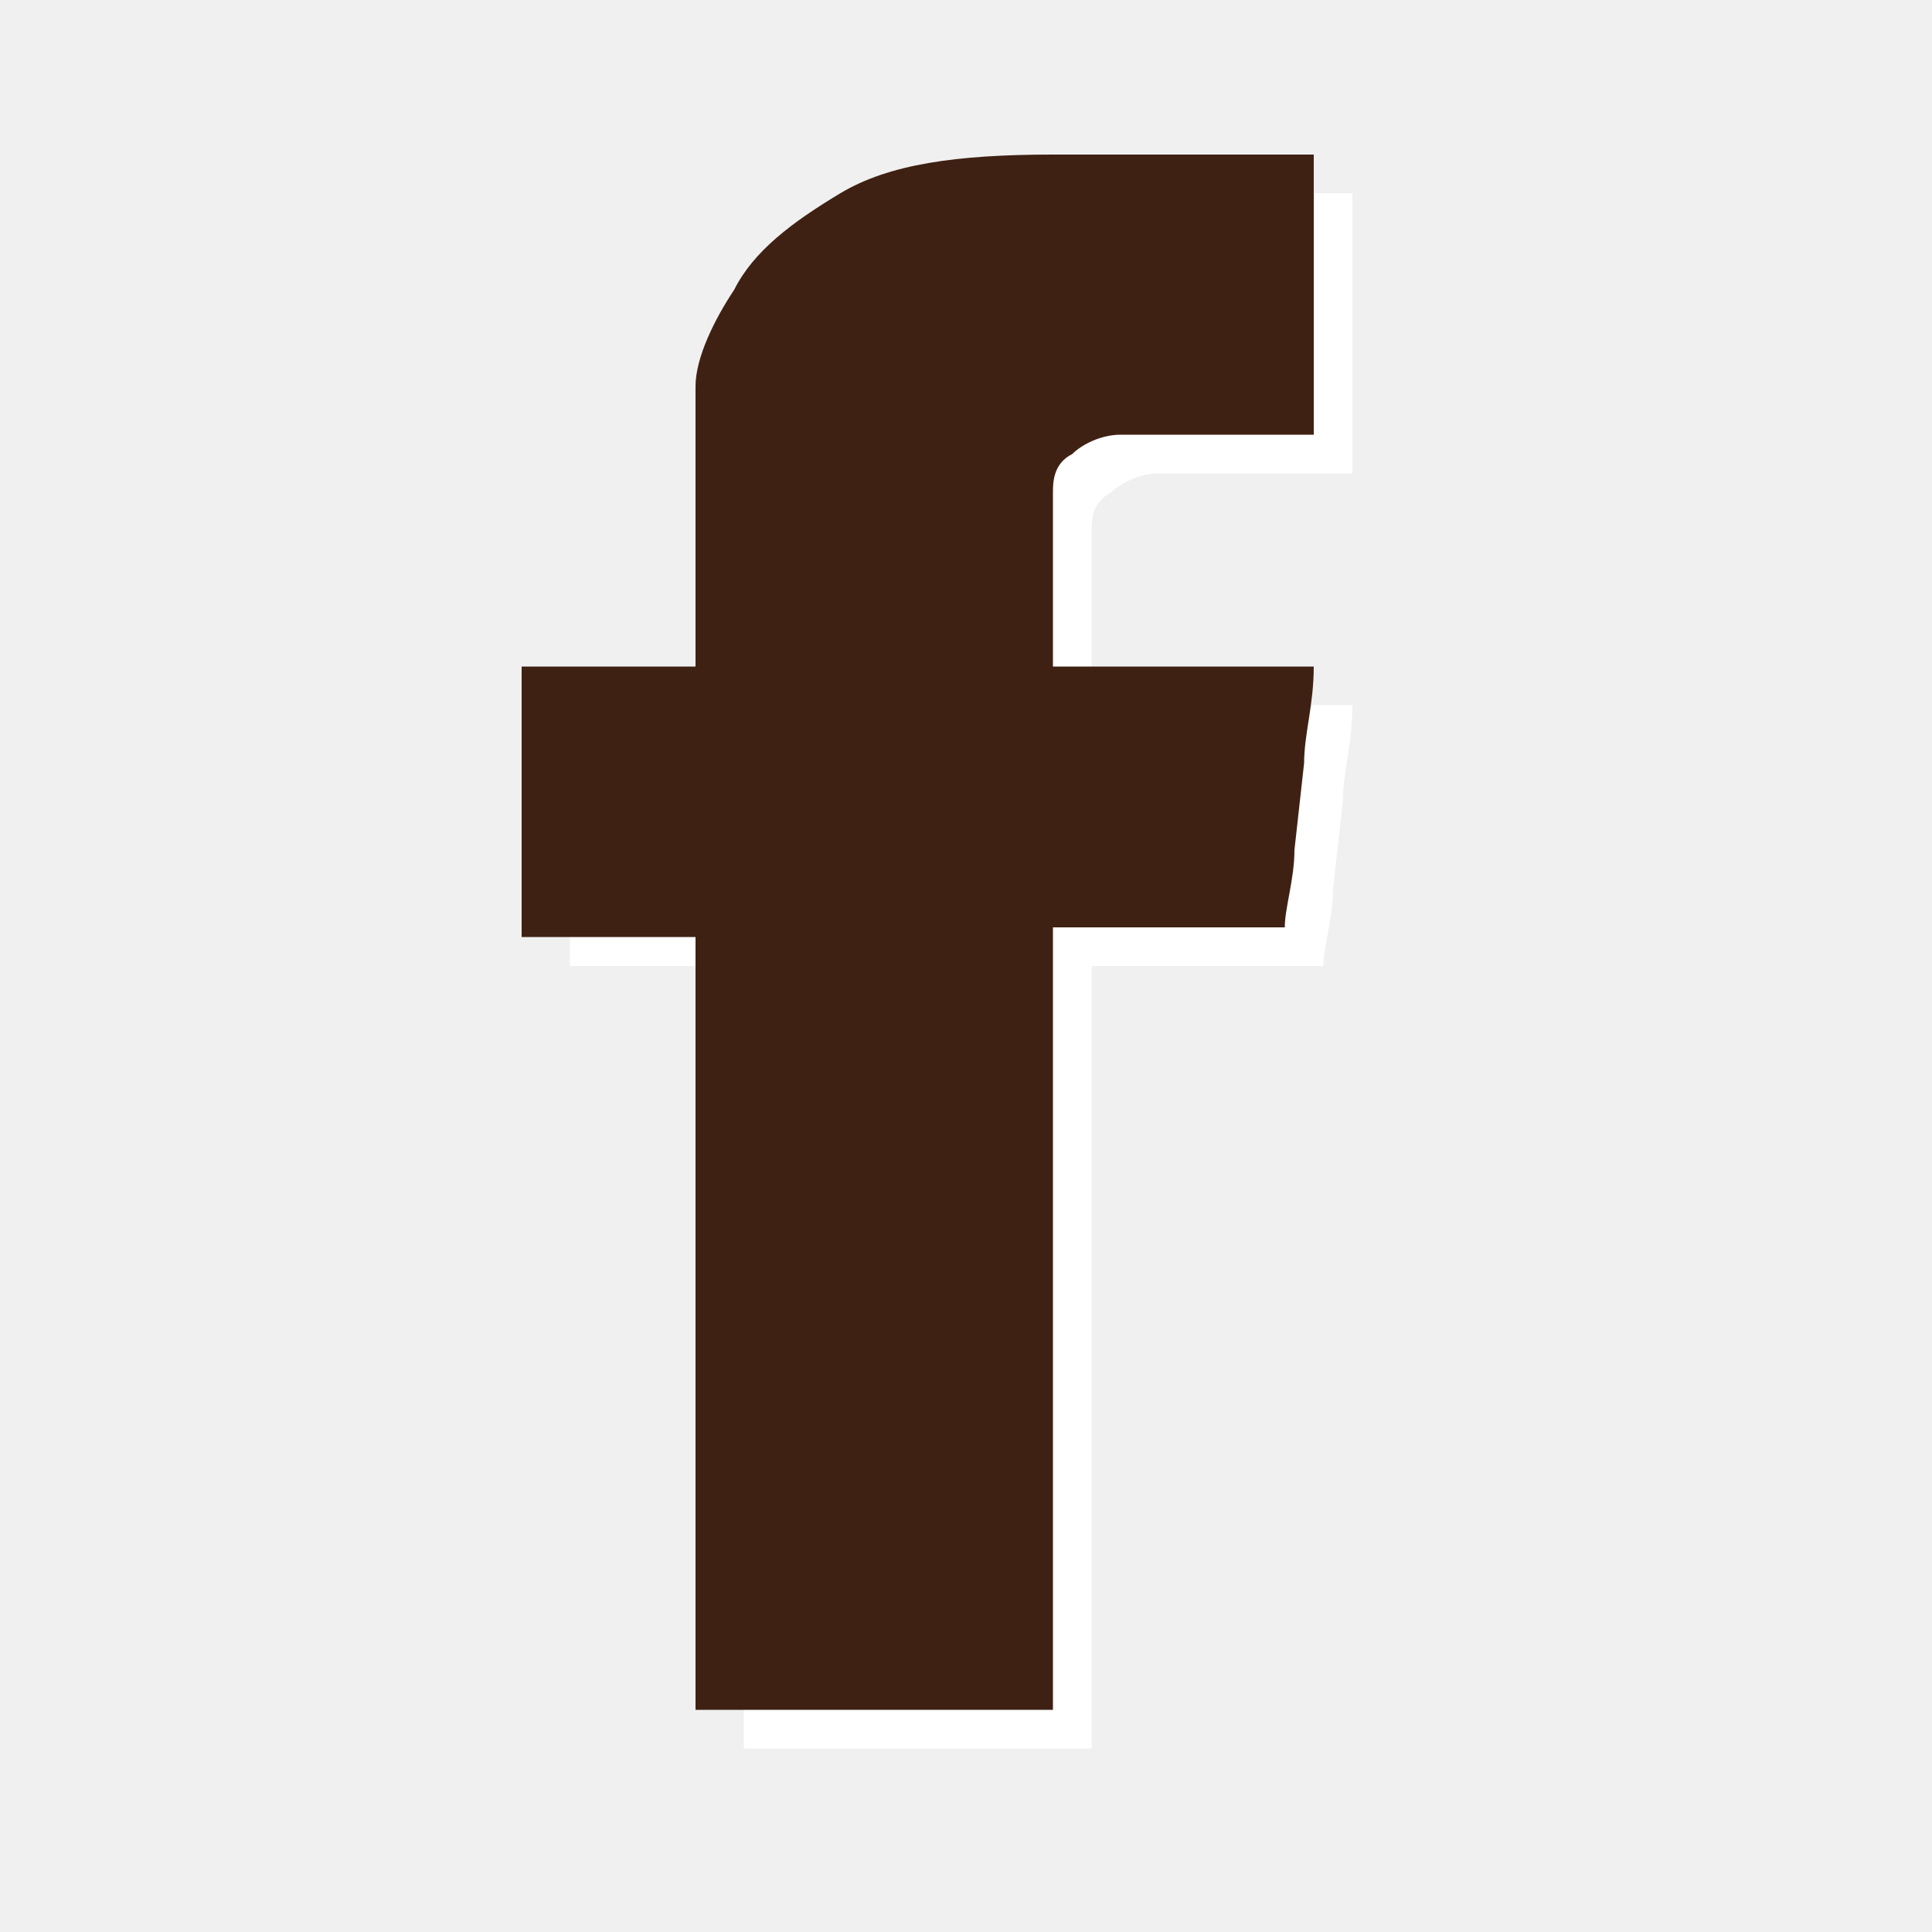
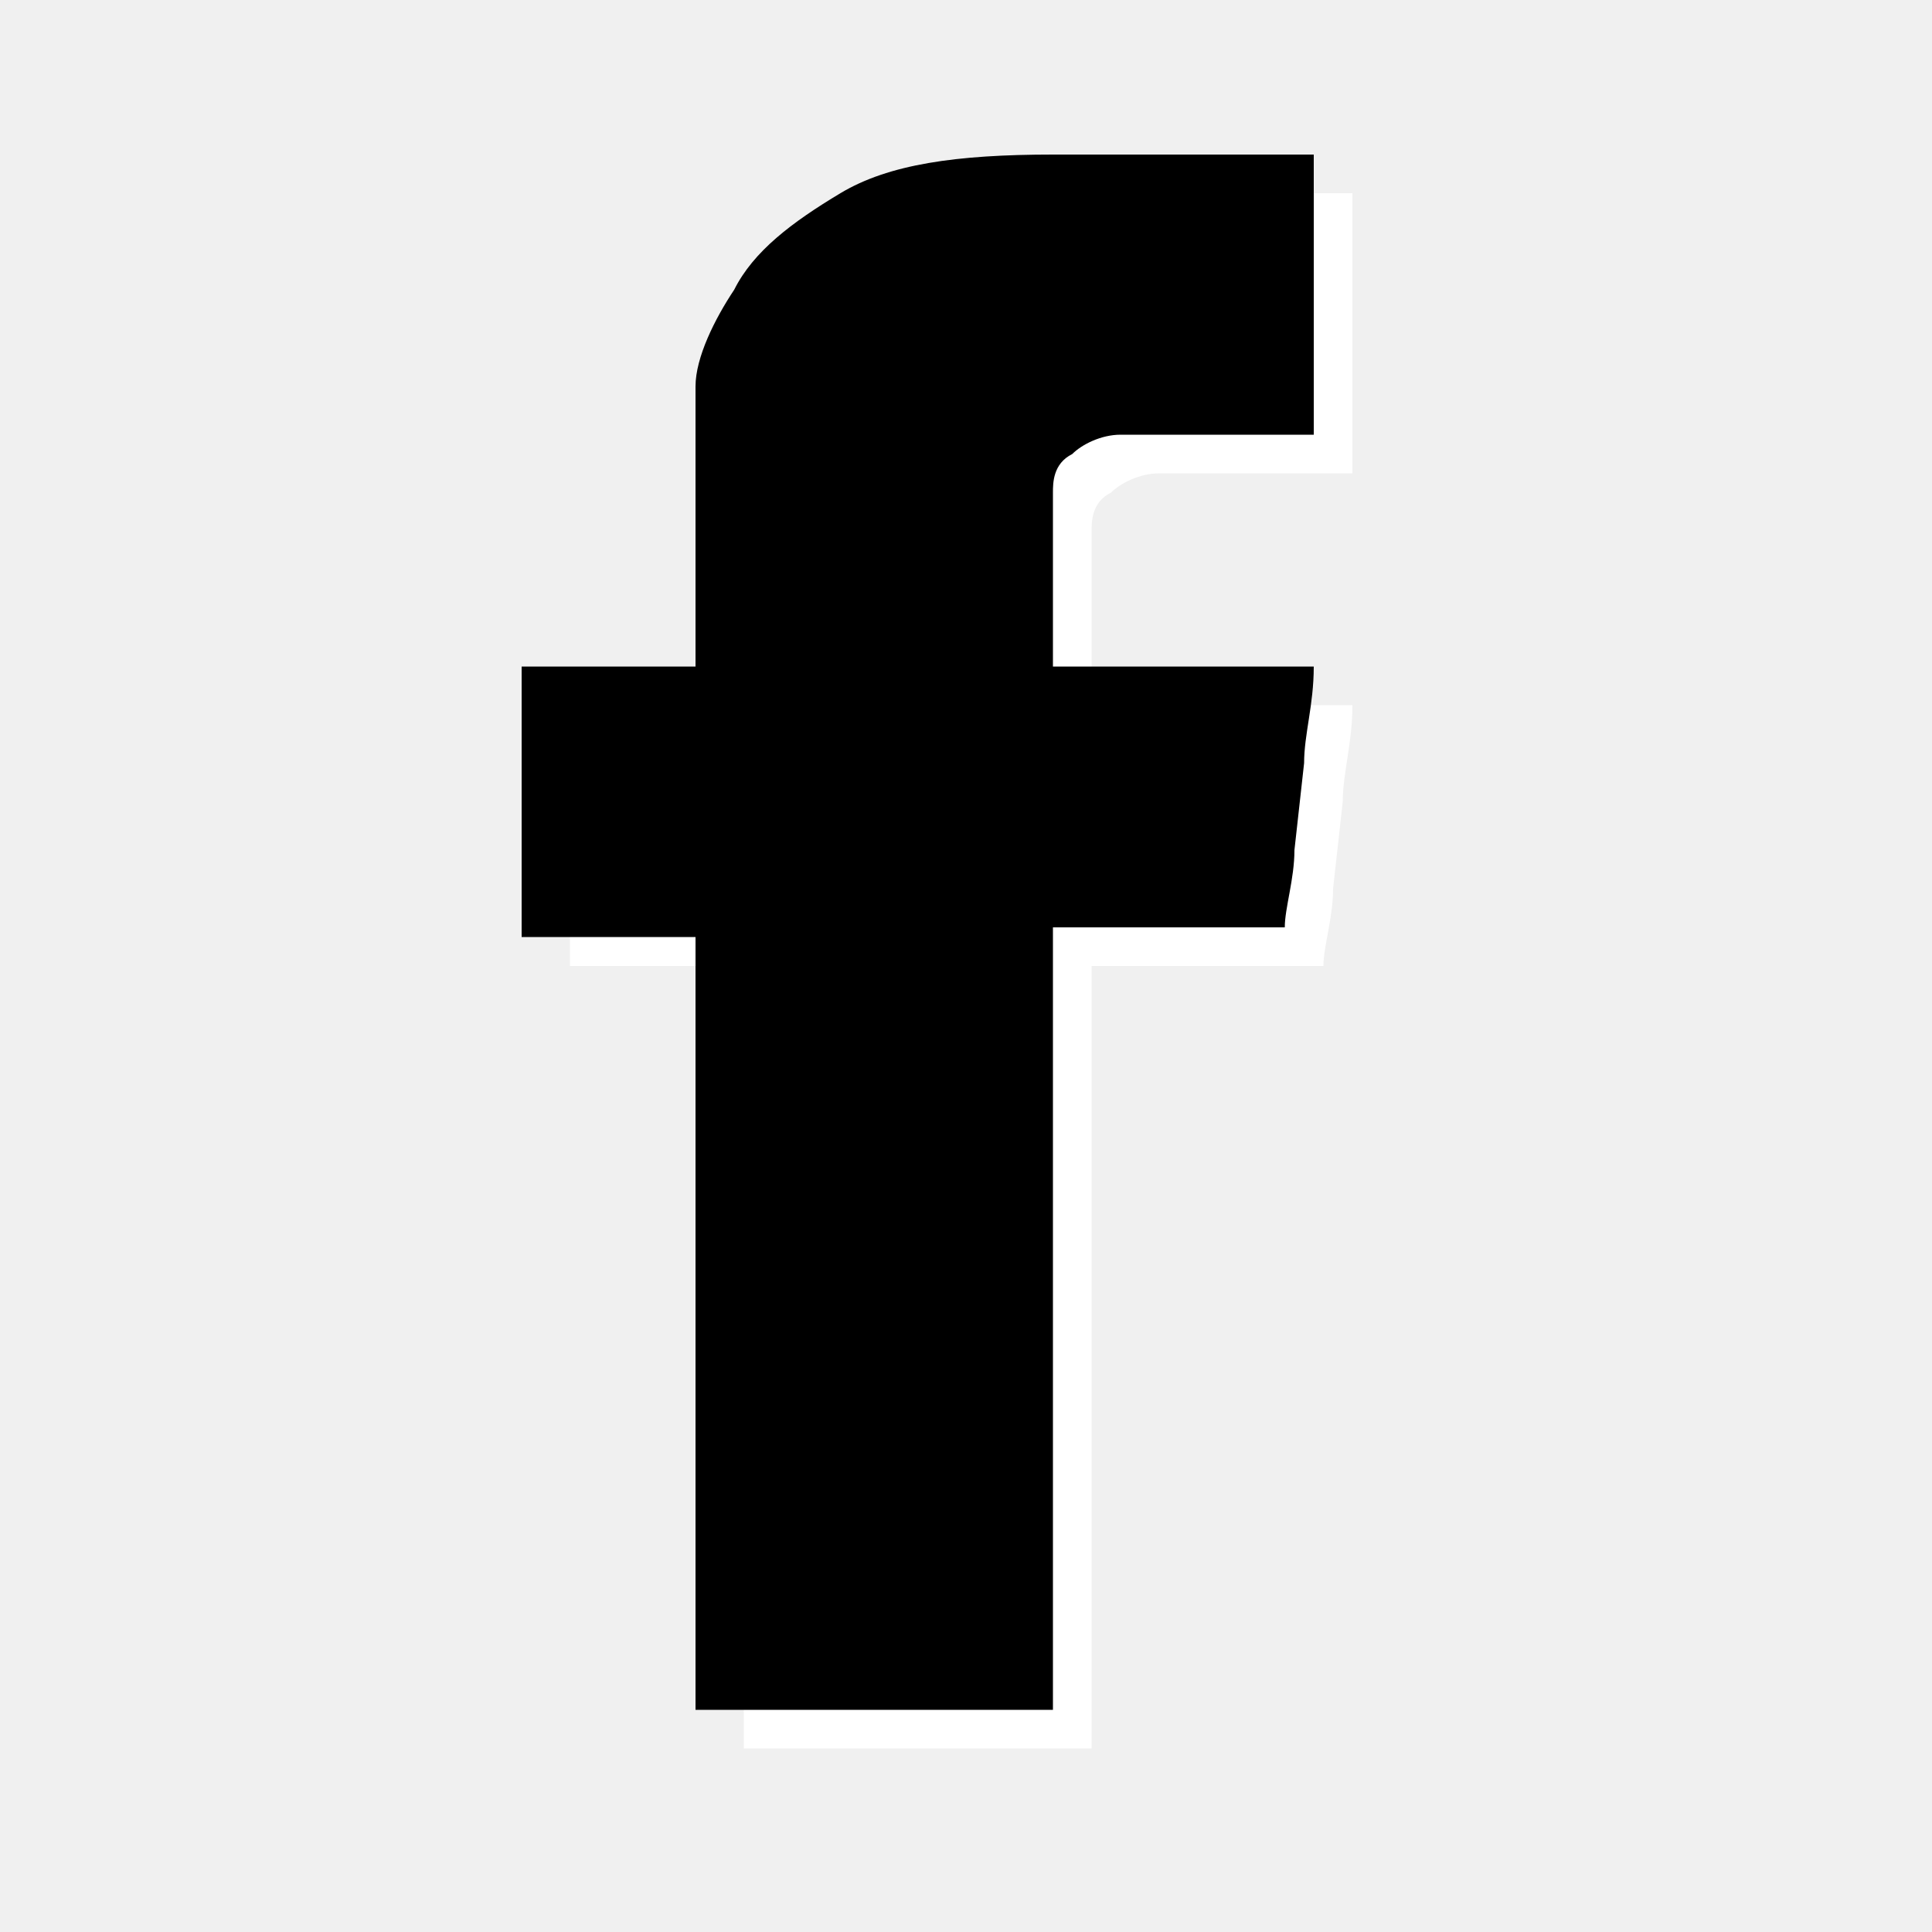
<svg xmlns="http://www.w3.org/2000/svg" version="1.1" id="Слой_1" x="0px" y="0px" viewBox="0 0 20 20" enable-background="new 0 0 20 20" xml:space="preserve">
  <path fill="#FFFFFF" d="M7.7,5.1c0-0.1,0-0.3,0-0.7c0-0.3,0.2-0.7,0.4-1c0.2-0.4,0.6-0.7,1.1-1C9.7,2.1,10.4,2,11.4,2H14v2.9h-2  c-0.2,0-0.4,0.1-0.5,0.2c-0.2,0.1-0.2,0.3-0.2,0.4v1.8H14c0,0.4-0.1,0.7-0.1,1l-0.1,0.9c0,0.3-0.1,0.6-0.1,0.8h-2.4v8.1H7.7V10H5.9  V7.3h1.8V5.1z" />
-   <path fill="#3F2114" d="M7.2,4.7c0-0.1,0-0.3,0-0.7c0-0.3,0.2-0.7,0.4-1c0.2-0.4,0.6-0.7,1.1-1c0.5-0.3,1.2-0.4,2.2-0.4h2.7v2.9h-2  c-0.2,0-0.4,0.1-0.5,0.2c-0.2,0.1-0.2,0.3-0.2,0.4v1.8h2.7c0,0.4-0.1,0.7-0.1,1l-0.1,0.9c0,0.3-0.1,0.6-0.1,0.8h-2.4v8.1H7.2V9.7  H5.4V6.9h1.8V4.7z" />
+   <path fill="currentColor" d="M7.2,4.7c0-0.1,0-0.3,0-0.7c0-0.3,0.2-0.7,0.4-1c0.2-0.4,0.6-0.7,1.1-1c0.5-0.3,1.2-0.4,2.2-0.4h2.7v2.9h-2  c-0.2,0-0.4,0.1-0.5,0.2c-0.2,0.1-0.2,0.3-0.2,0.4v1.8h2.7c0,0.4-0.1,0.7-0.1,1l-0.1,0.9c0,0.3-0.1,0.6-0.1,0.8h-2.4v8.1H7.2V9.7  H5.4V6.9h1.8V4.7z" />
</svg>
